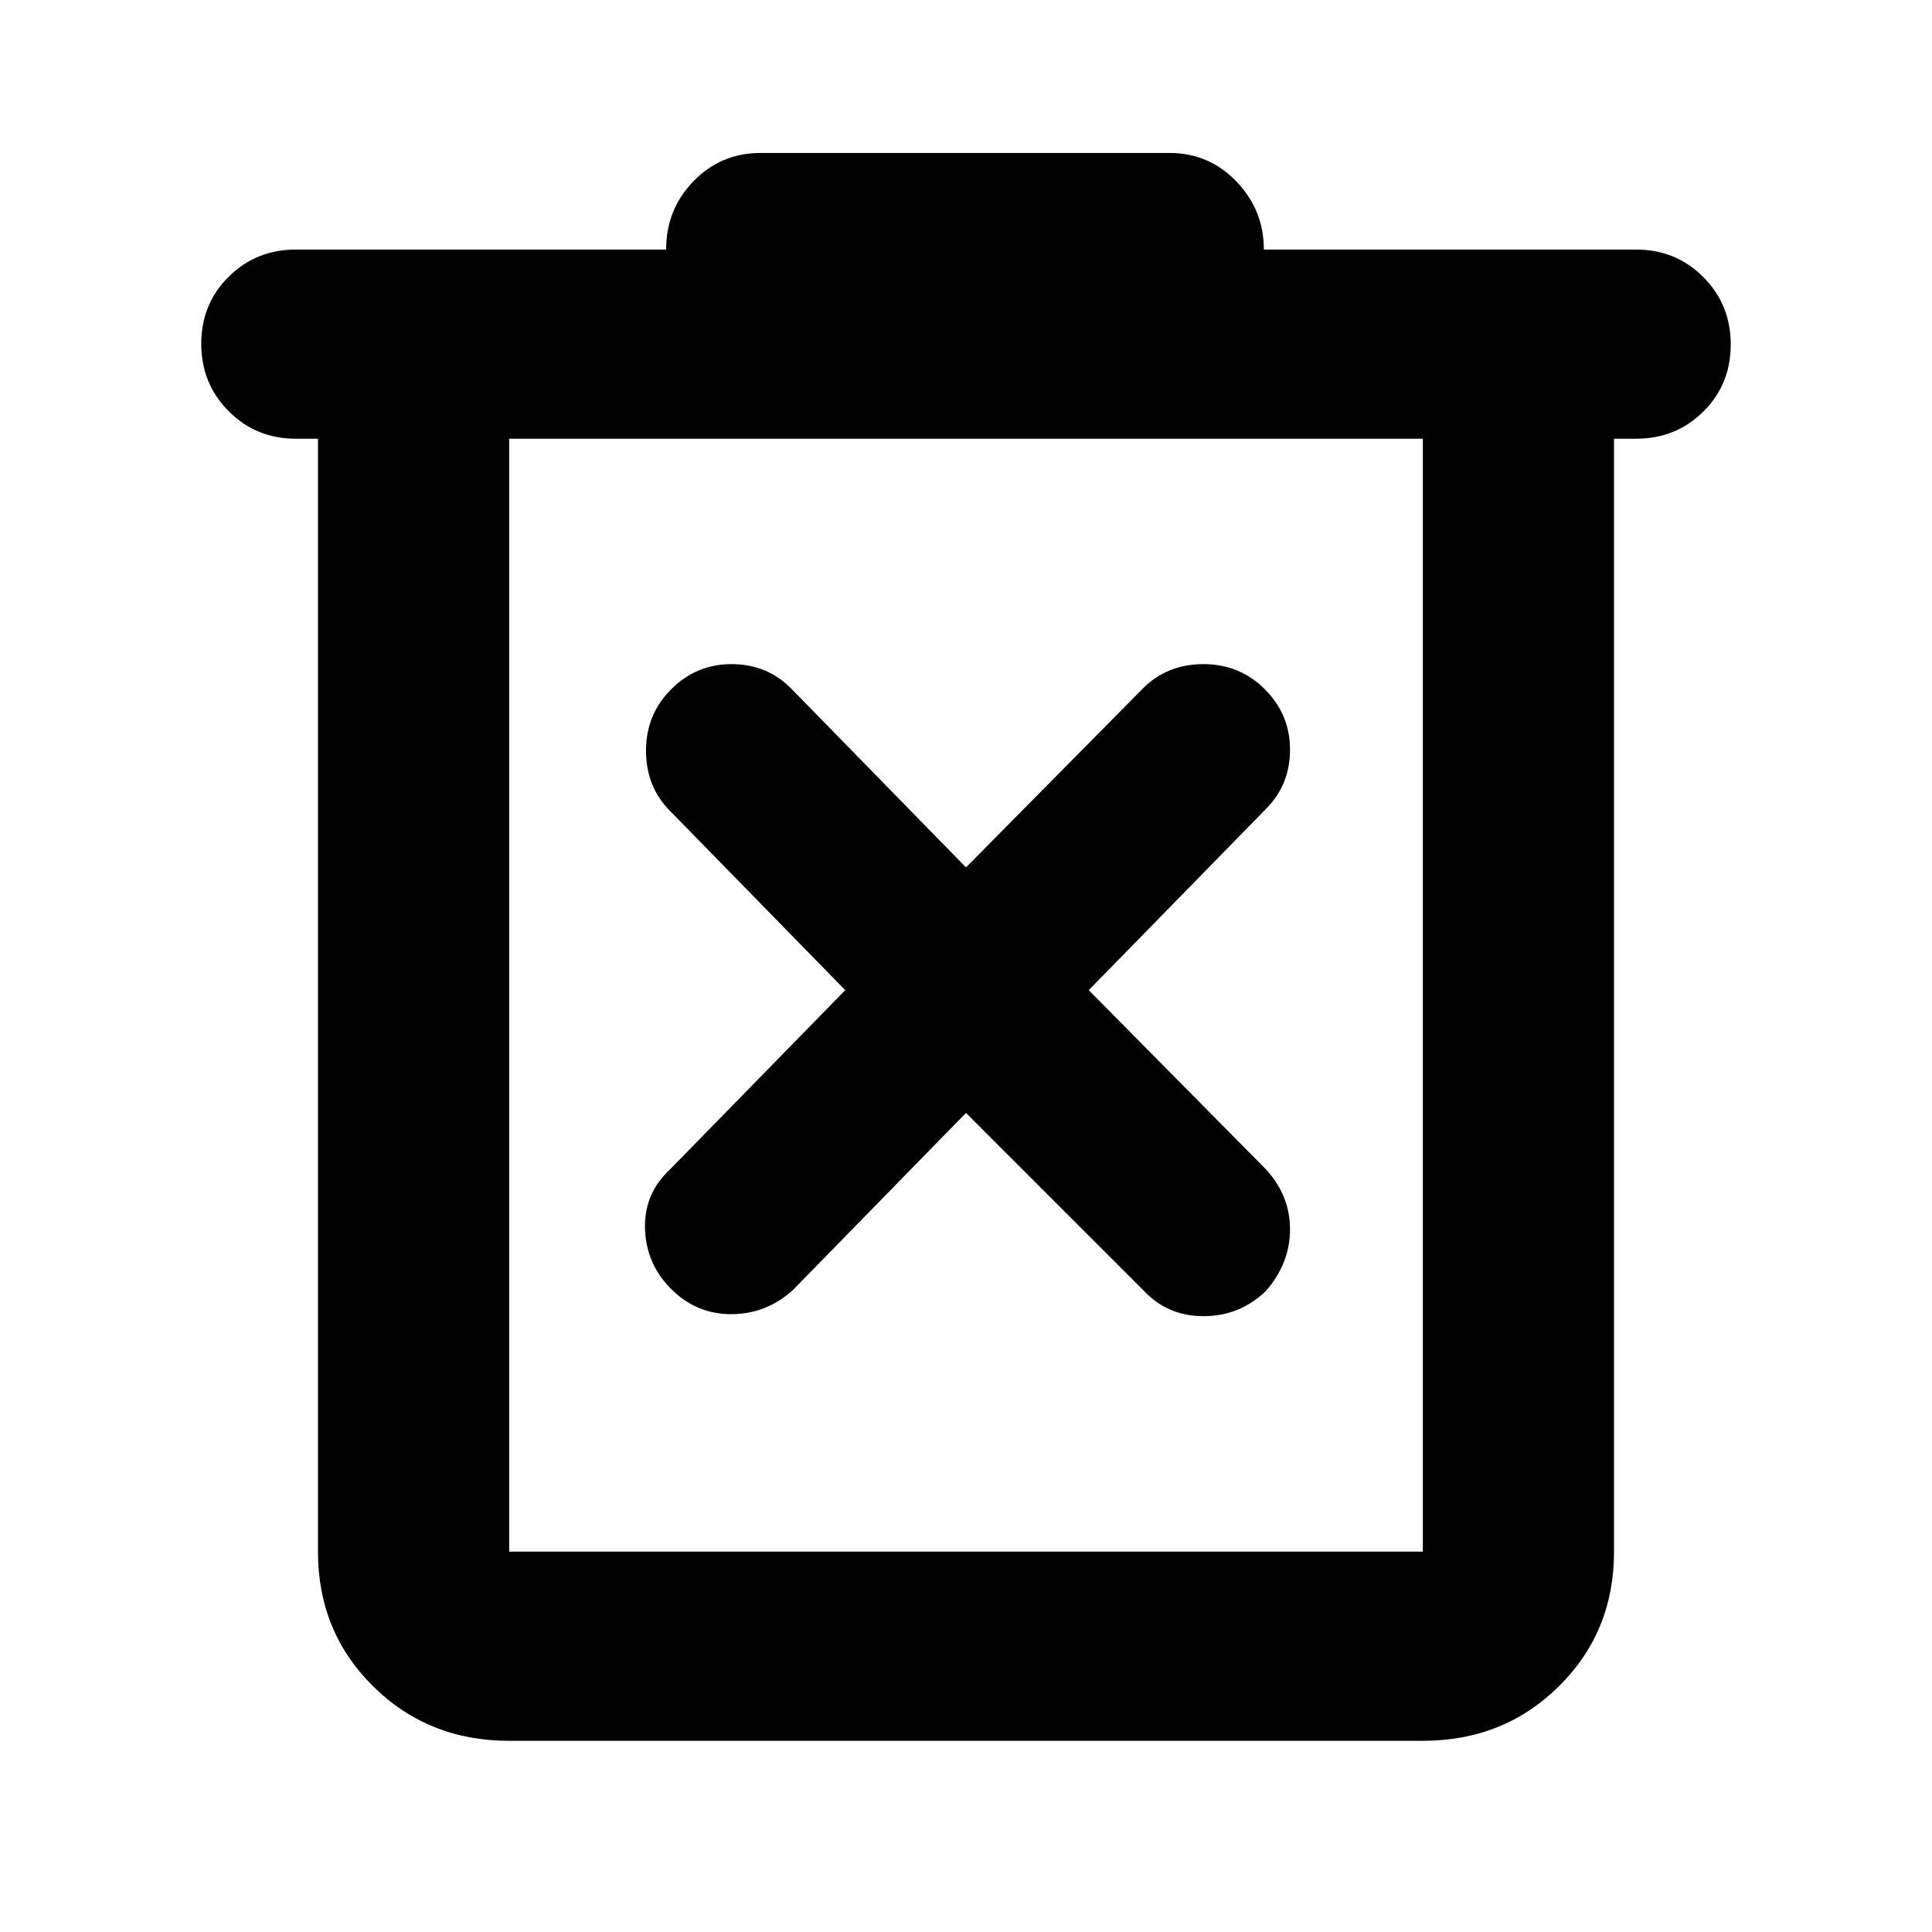
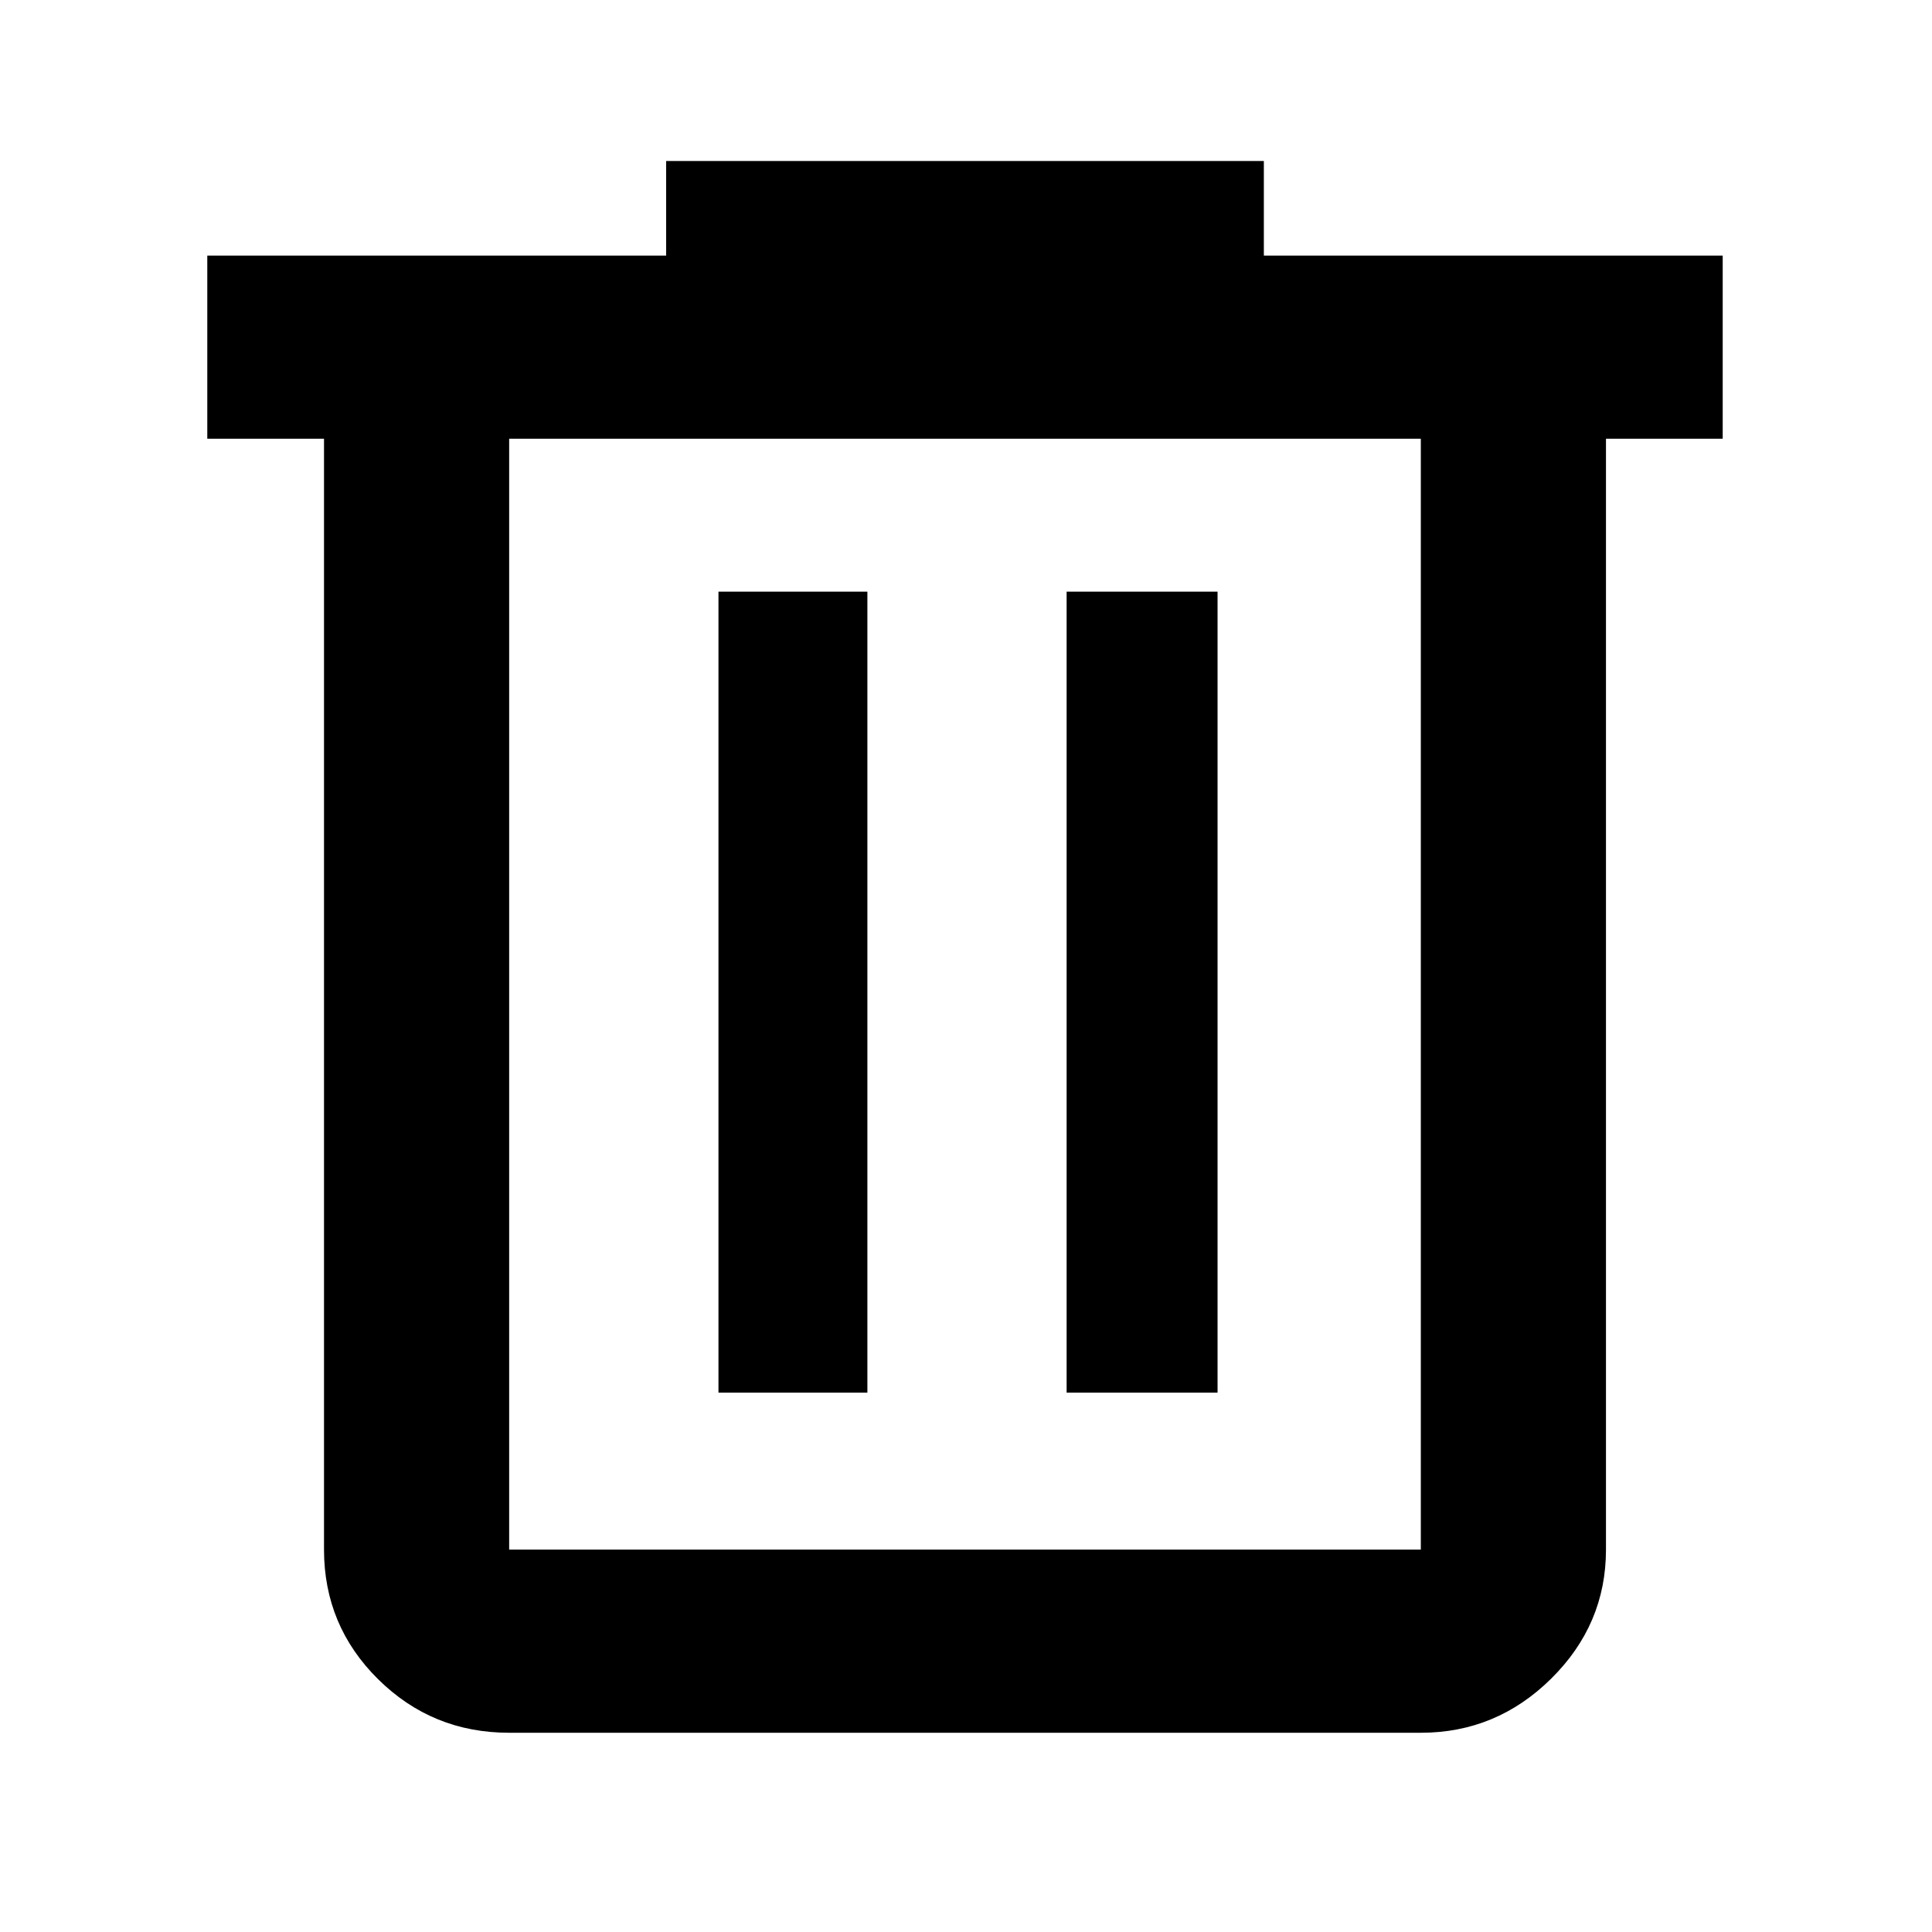
<svg xmlns="http://www.w3.org/2000/svg" height="48px" viewBox="0 -960 960 960" width="48px" fill="#000000">
-   <path d="M253-95q-40.21 0-67.61-27.1Q158-149.2 158-189v-553h-11q-19.75 0-33.37-13.68Q100-769.35 100-789.18q0-19.82 13.63-33.32Q127.25-836 147-836h184q0-20 13.63-34 13.62-14 33.37-14h203q19.75 0 33.38 14.19Q628-855.63 628-836h185q19.75 0 33.38 13.68Q860-808.65 860-788.82q0 19.82-13.62 33.32Q832.75-742 813-742h-11v553q0 39.8-27.39 66.9Q747.21-95 707-95H253Zm454-647H253v553h454v-553Zm-454 0v553-553Zm227 335 88 88q12 13 30 13t31-12.5q12-13.77 12-30.63Q641-366 629-379l-88-89 88-90q12-12 12-29.5t-12.5-30Q616-630 598-630t-30 12l-88 89-87-89q-12-12-29.5-12t-30 12.5Q321-605 321-587t12 30l87 89-87 89q-13 12-12.5 29.5t13 30Q346-307 363.37-307q17.36 0 30.63-12l86-88Z" />
+   <path d="M253-99q-38.21 0-65.11-26.6Q161-152.2 161-190v-552h-58v-91h228v-47h297v47h228v91h-58v552q0 37.18-27.21 64.09Q743.59-99 706-99H253Zm453-643H253v552h453v-552ZM357-268h74v-398h-74v398Zm173 0h75v-398h-75v398ZM253-742v552-552Z" />
</svg>
